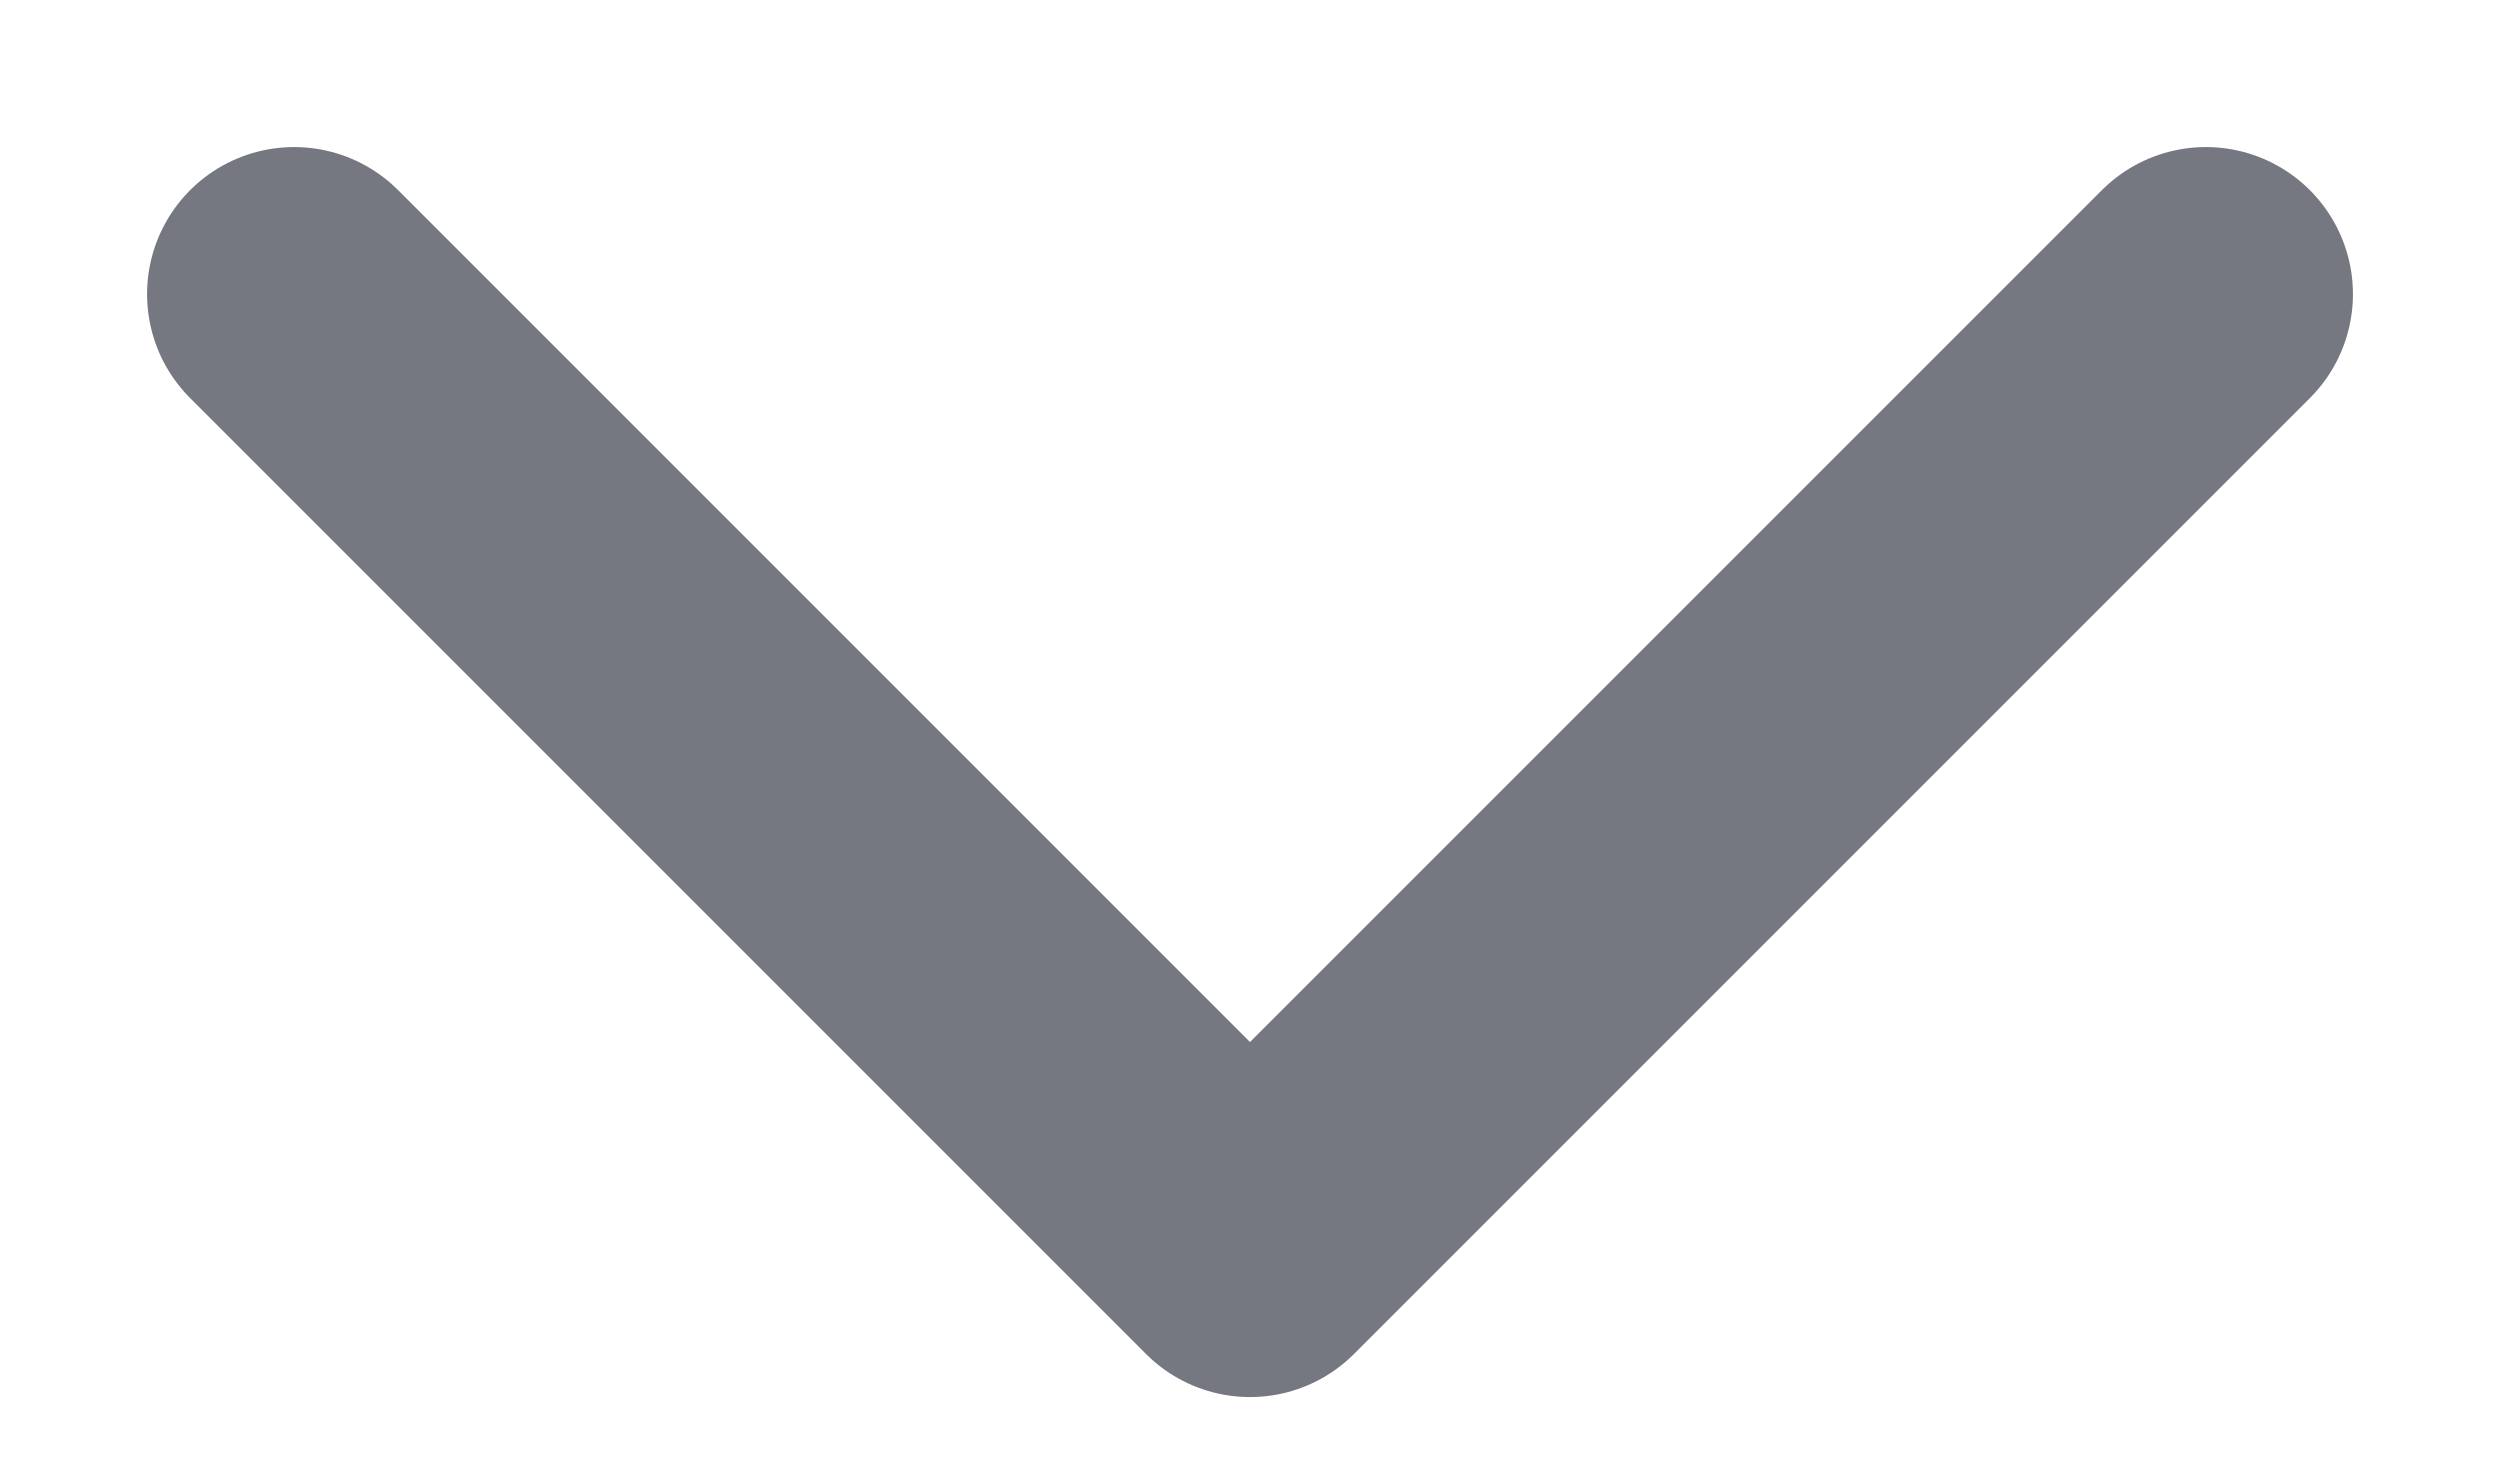
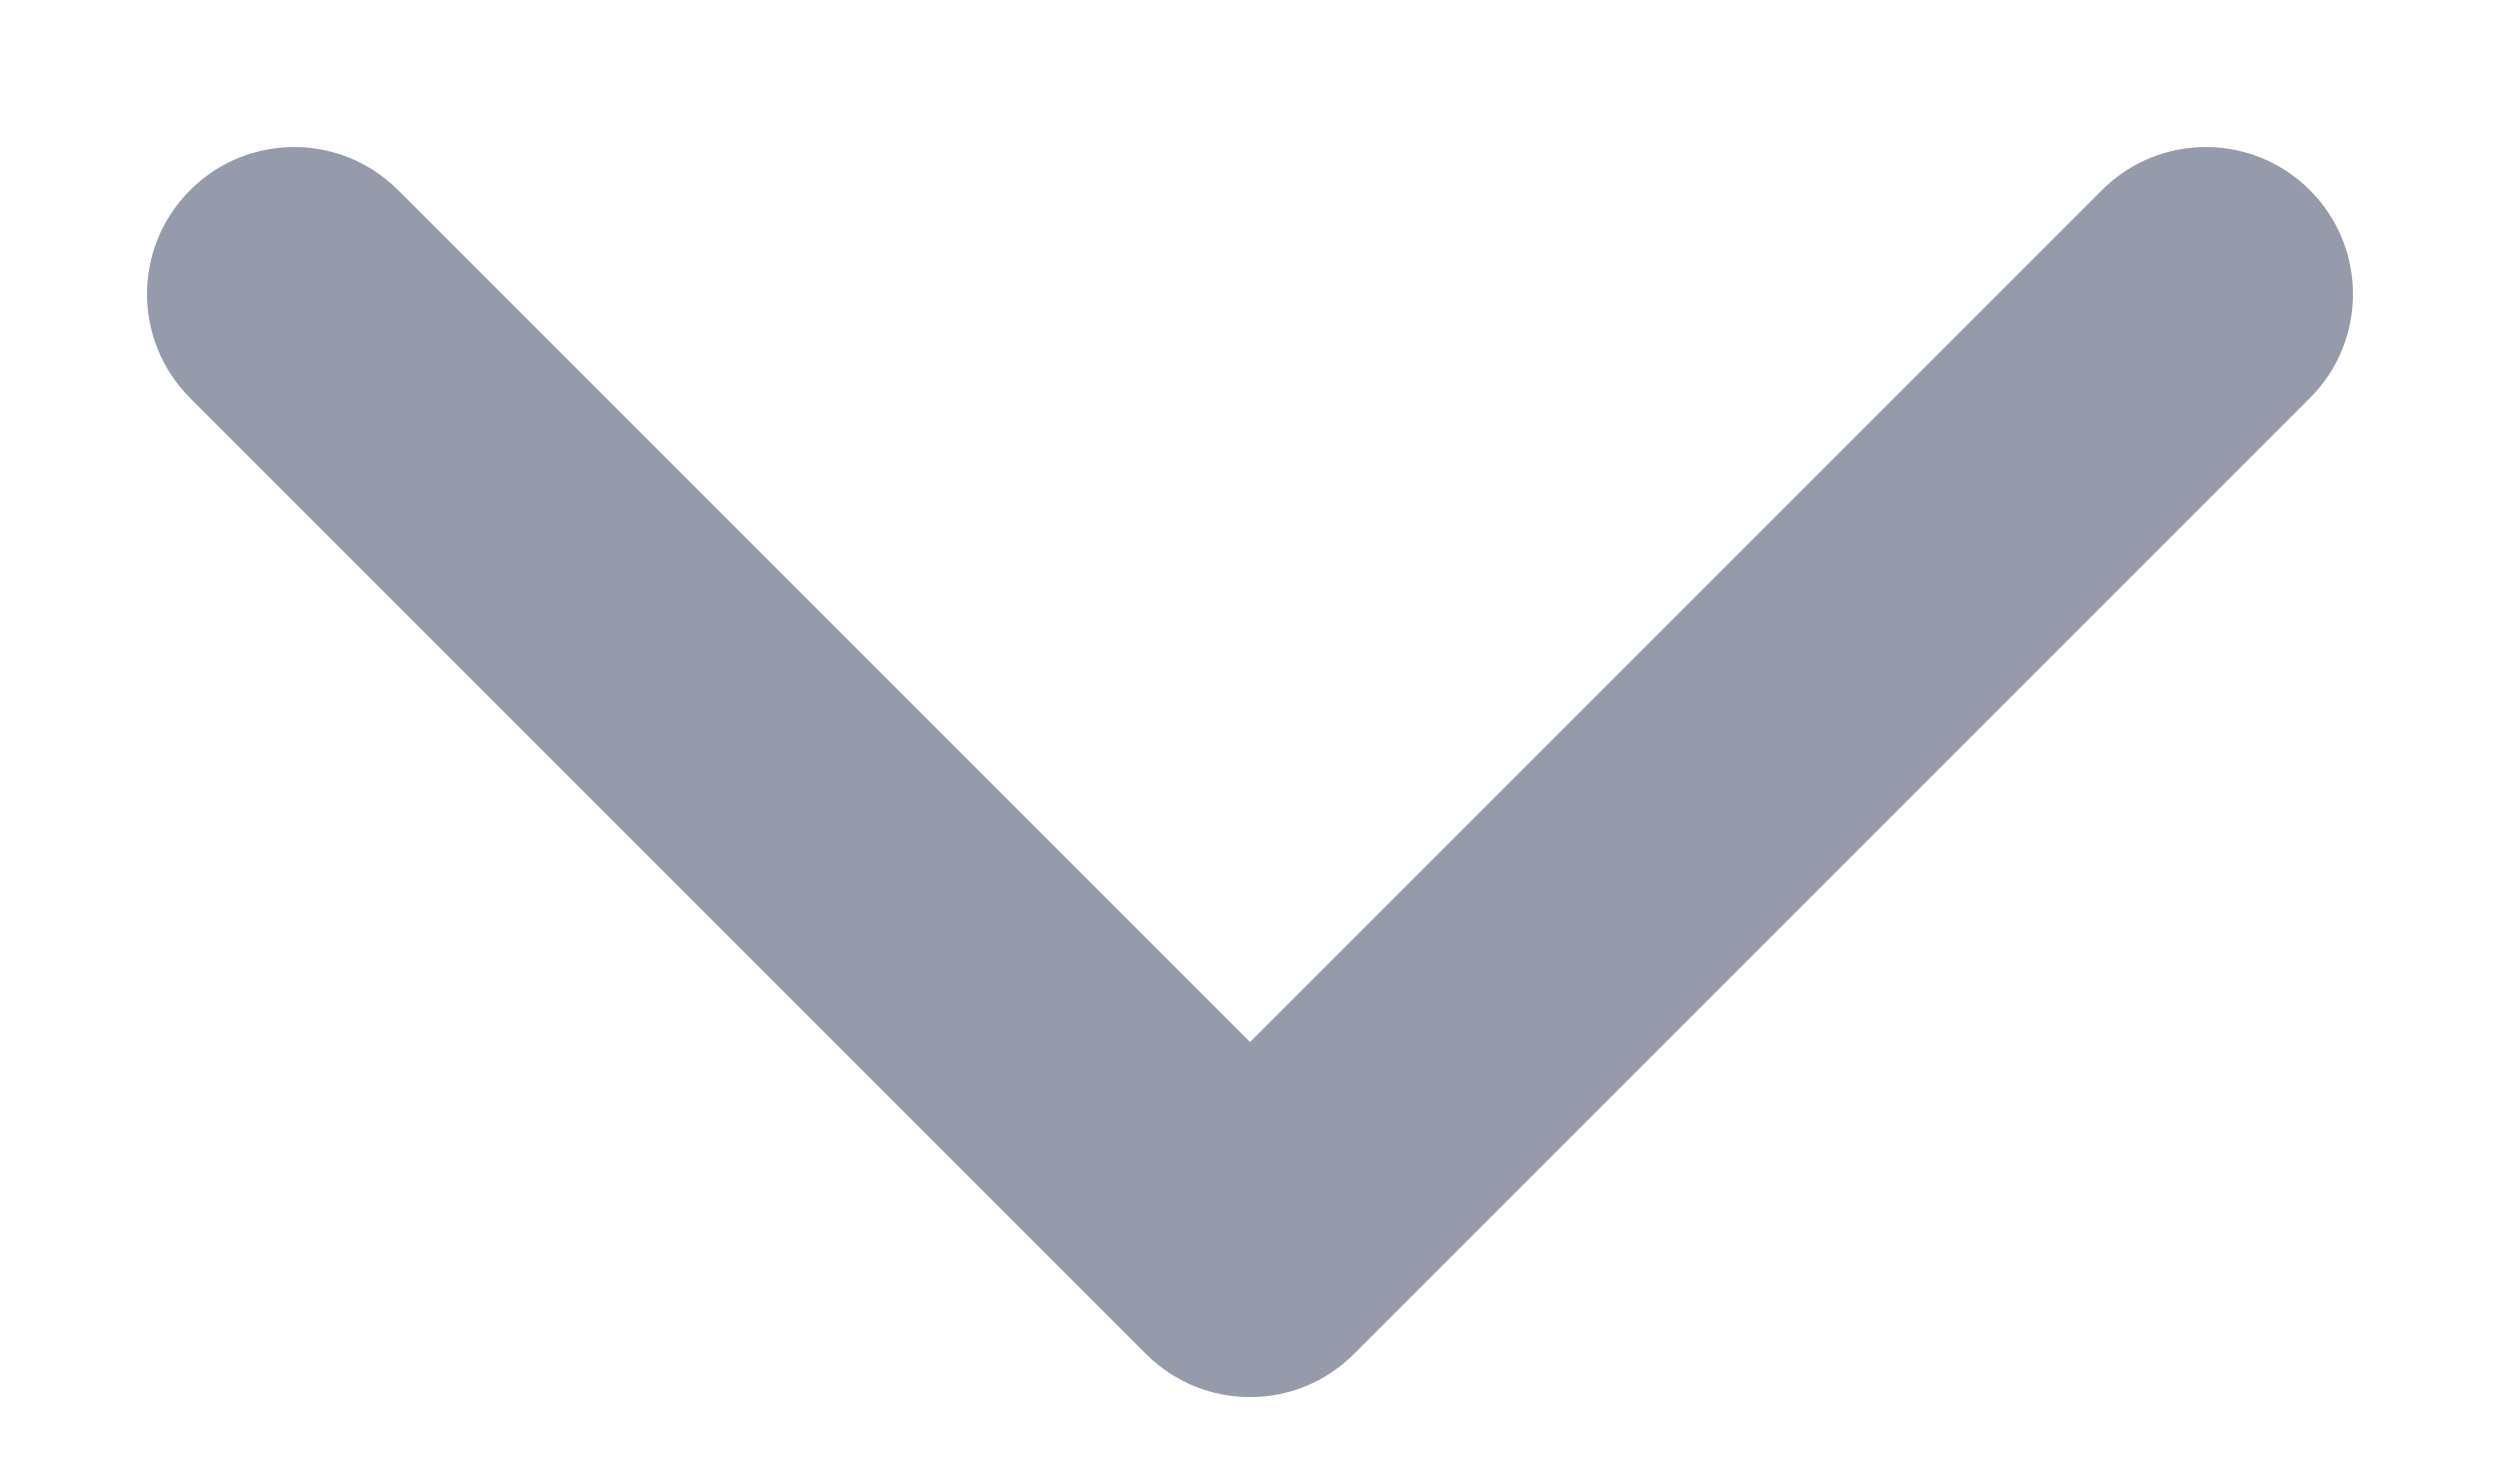
<svg xmlns="http://www.w3.org/2000/svg" width="17" height="10" viewBox="0 0 17 10" fill="none">
-   <path d="M2 2L8.5 8.5L15 2" stroke="#757880" stroke-width="2" stroke-linecap="round" stroke-linejoin="round" />
+   <path fill-rule="evenodd" clip-rule="evenodd" d="M1.293 1.293C1.683 0.902 2.317 0.902 2.707 1.293L8.5 7.086L14.293 1.293C14.683 0.902 15.317 0.902 15.707 1.293C16.098 1.683 16.098 2.317 15.707 2.707L9.207 9.207C8.817 9.598 8.183 9.598 7.793 9.207L1.293 2.707C0.902 2.317 0.902 1.683 1.293 1.293Z" fill="#969BAB" />
</svg>
